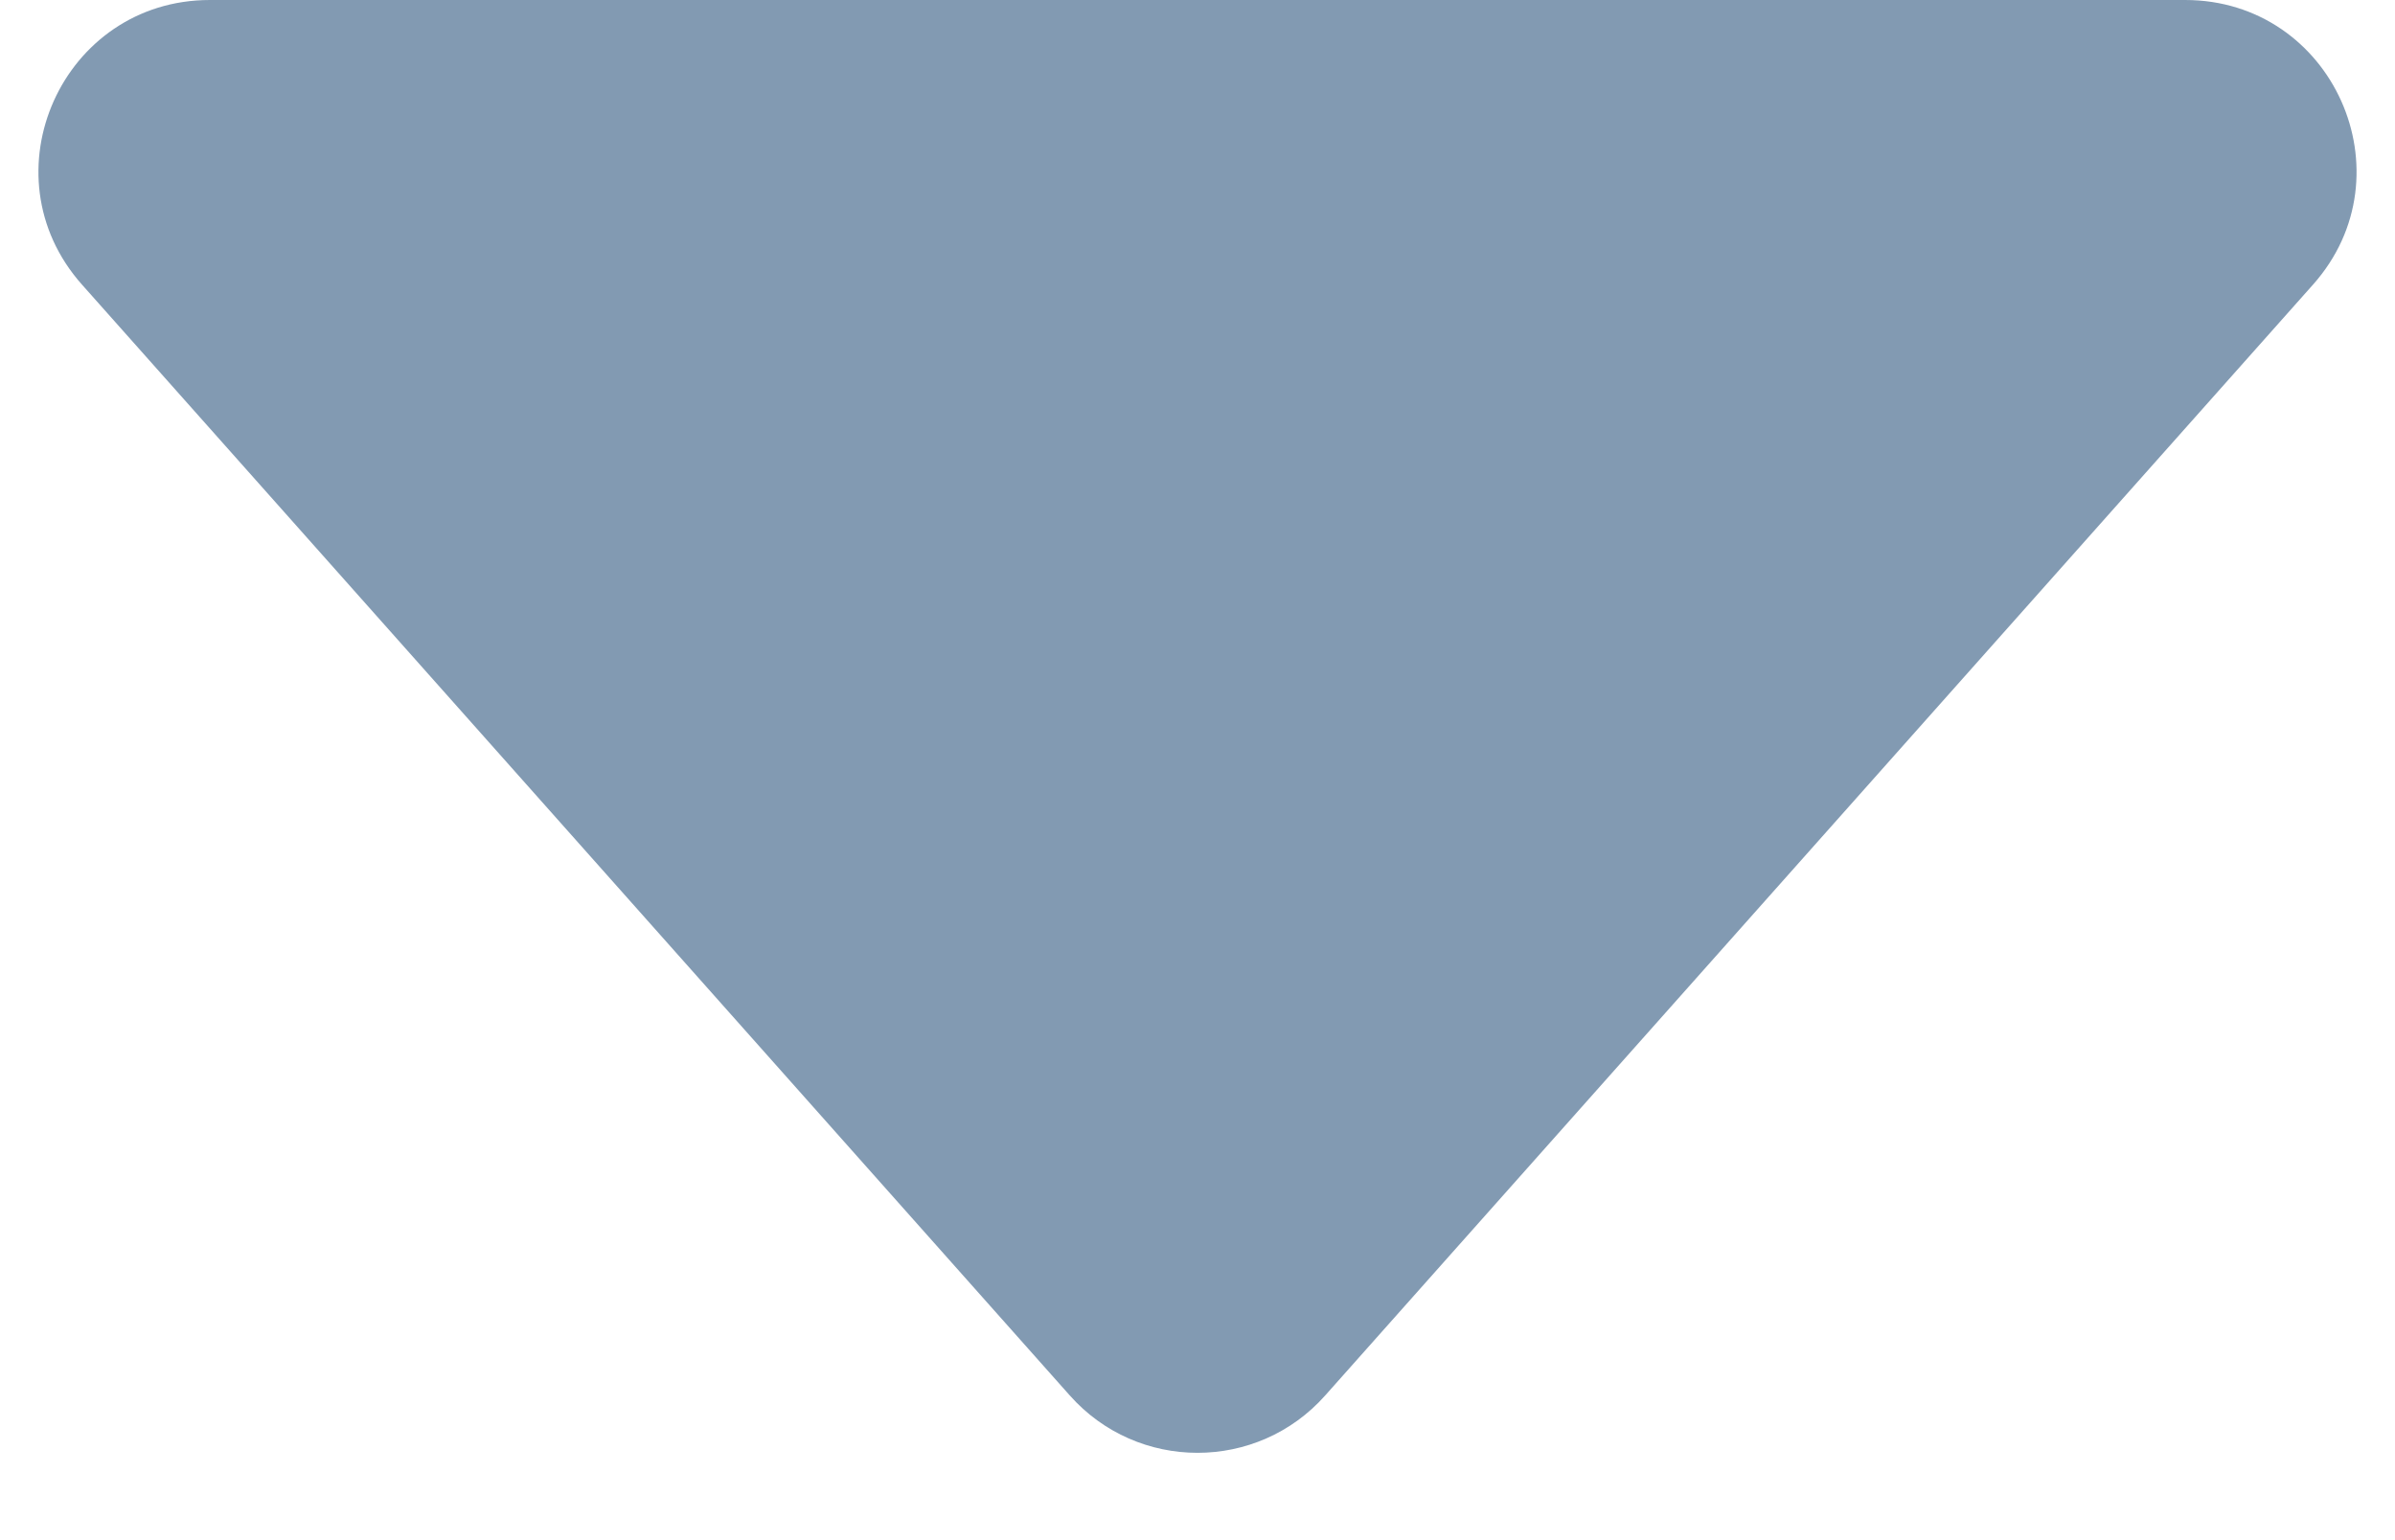
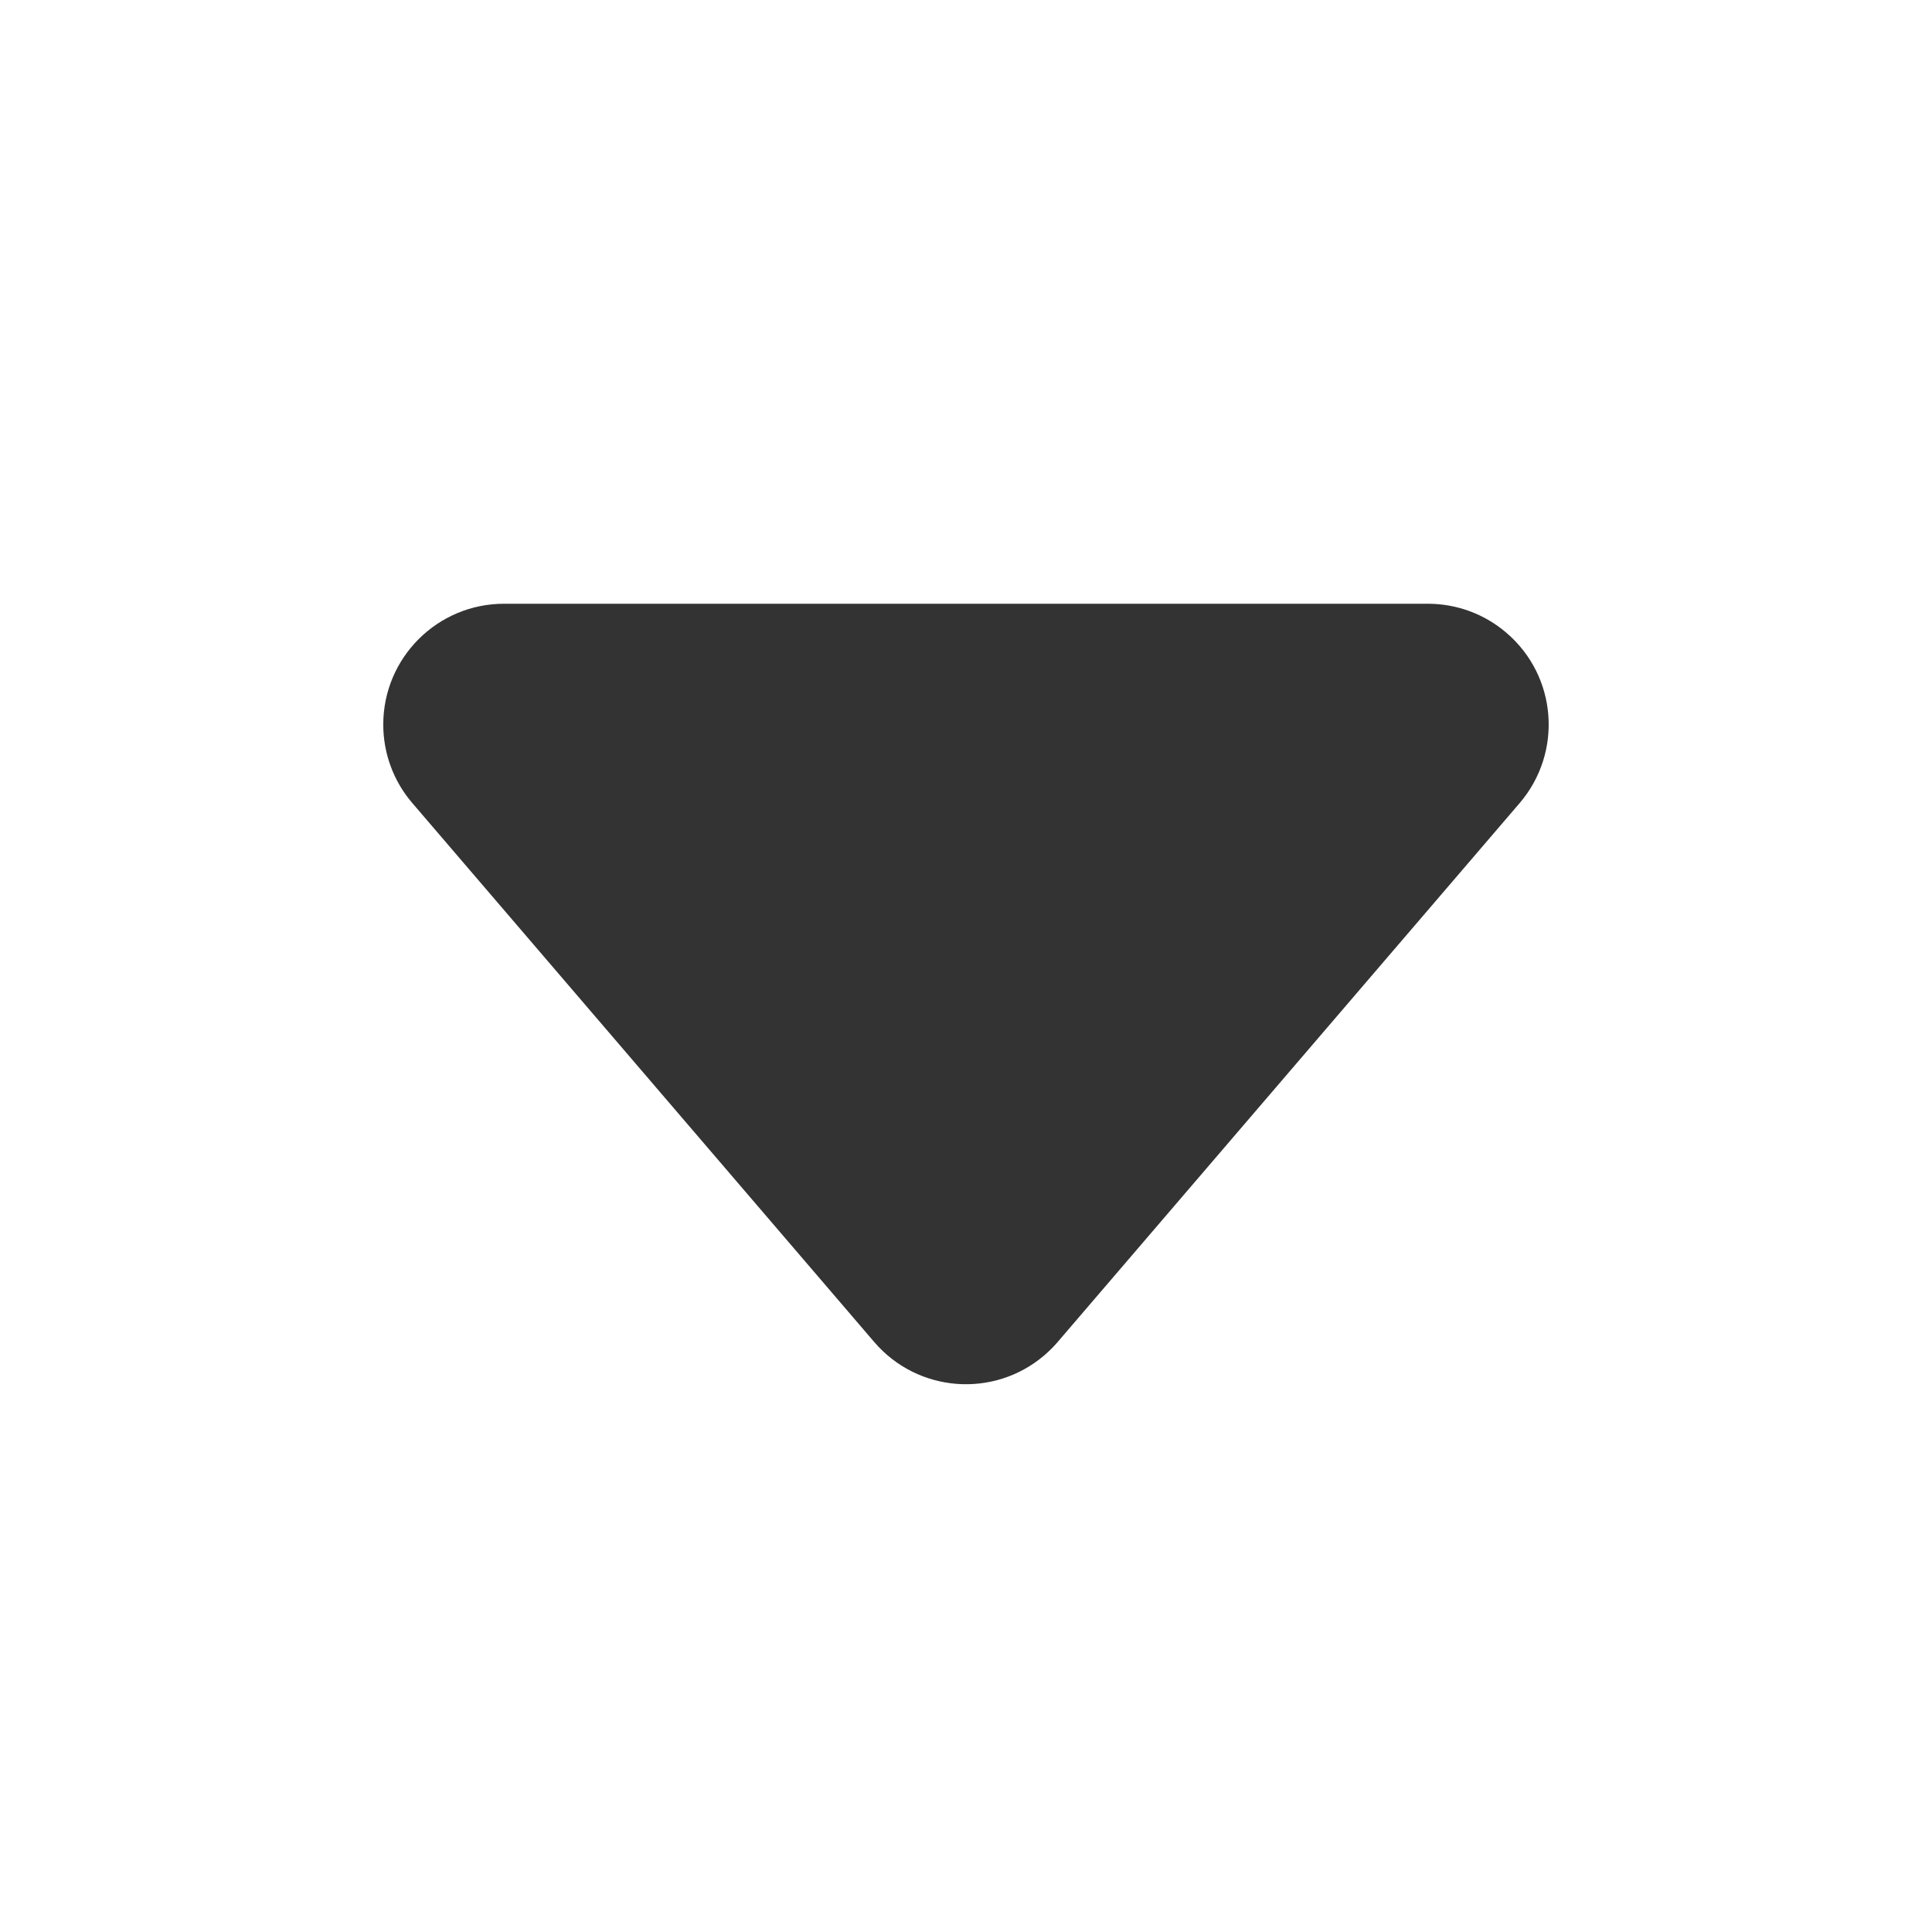
- <svg xmlns="http://www.w3.org/2000/svg" width="14" height="9" viewBox="0 0 14 9" fill="none">
-   <path d="M0.479 1.664C-0.094 1.019 0.364 0 1.227 0H12.773C13.636 0 14.094 1.019 13.521 1.664L7.747 8.159C7.35 8.607 6.65 8.607 6.253 8.159L0.479 1.664Z" fill="#829AB2" />
+ <svg xmlns="http://www.w3.org/2000/svg" width="16" height="16" viewBox="0 0 16 16" fill="none">
+   <path d="M3.415 6.651L7.24 11.114C7.6 11.534 8.231 11.582 8.65 11.223C8.689 11.189 8.726 11.153 8.759 11.114L12.585 6.651C12.944 6.231 12.896 5.6 12.476 5.241C12.295 5.085 12.064 5 11.825 5L4.174 5C3.622 5 3.174 5.448 3.174 6C3.174 6.239 3.259 6.47 3.415 6.651Z" fill="#333333" />
</svg>
